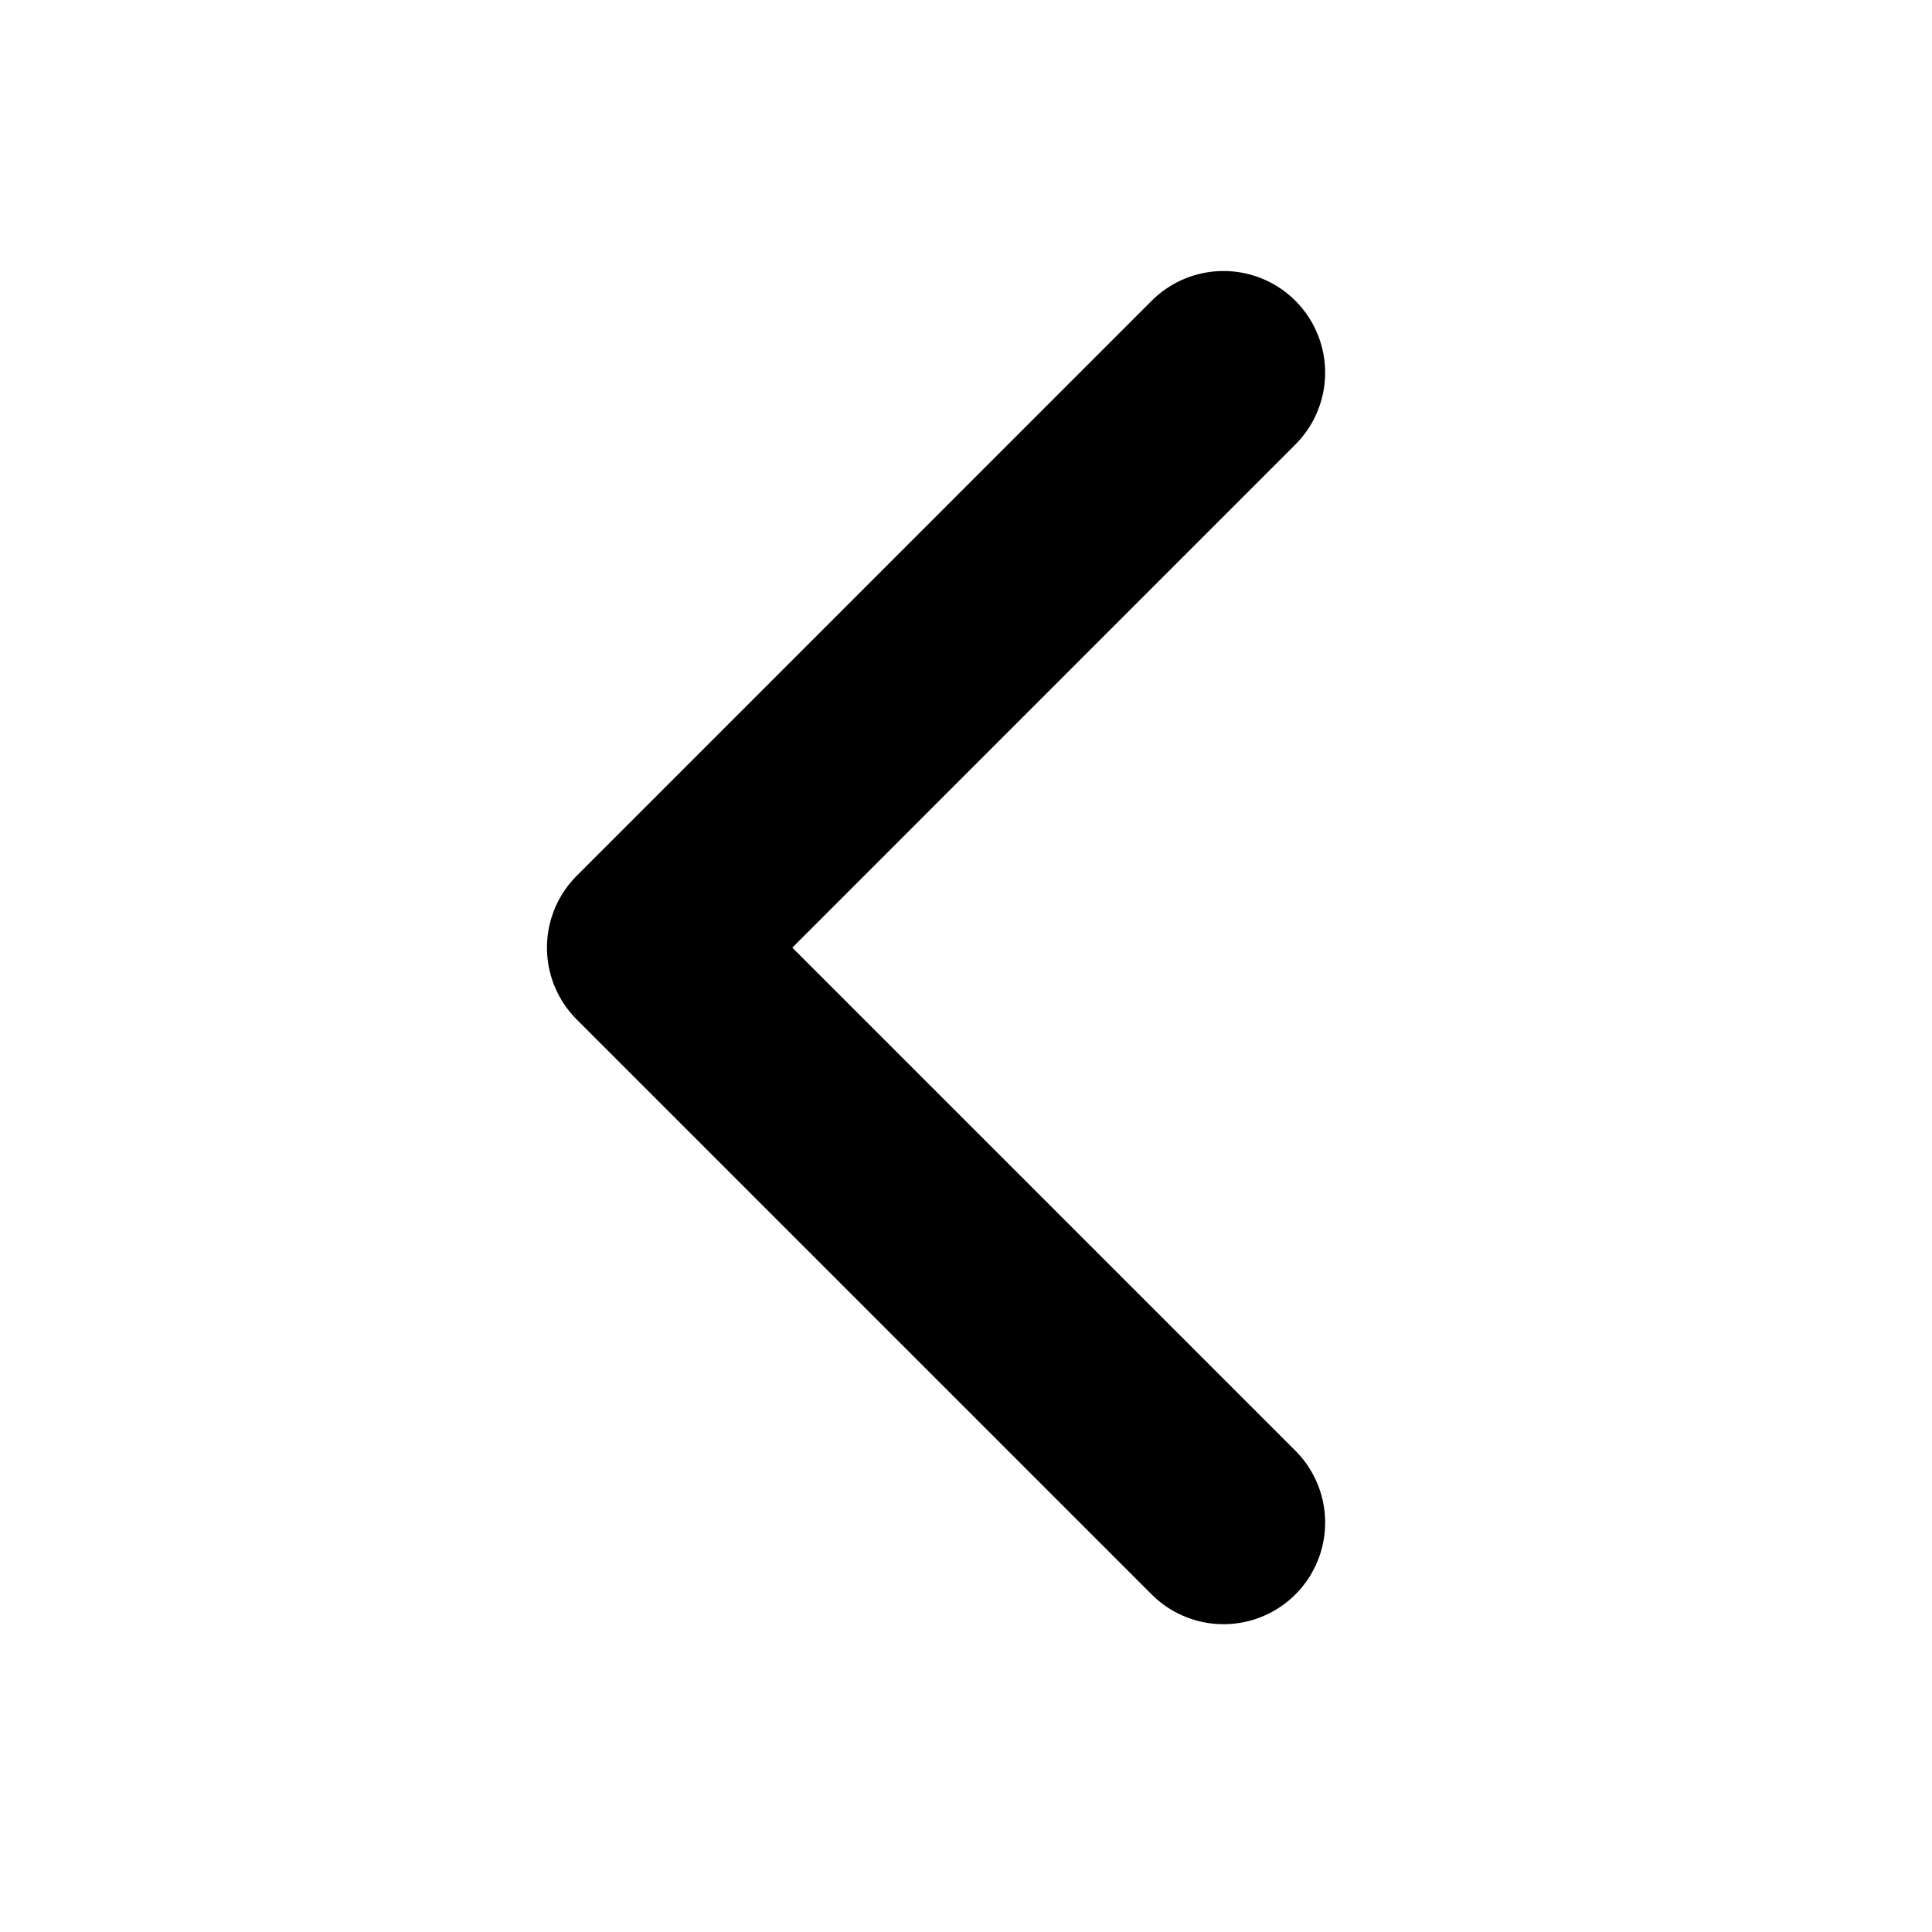
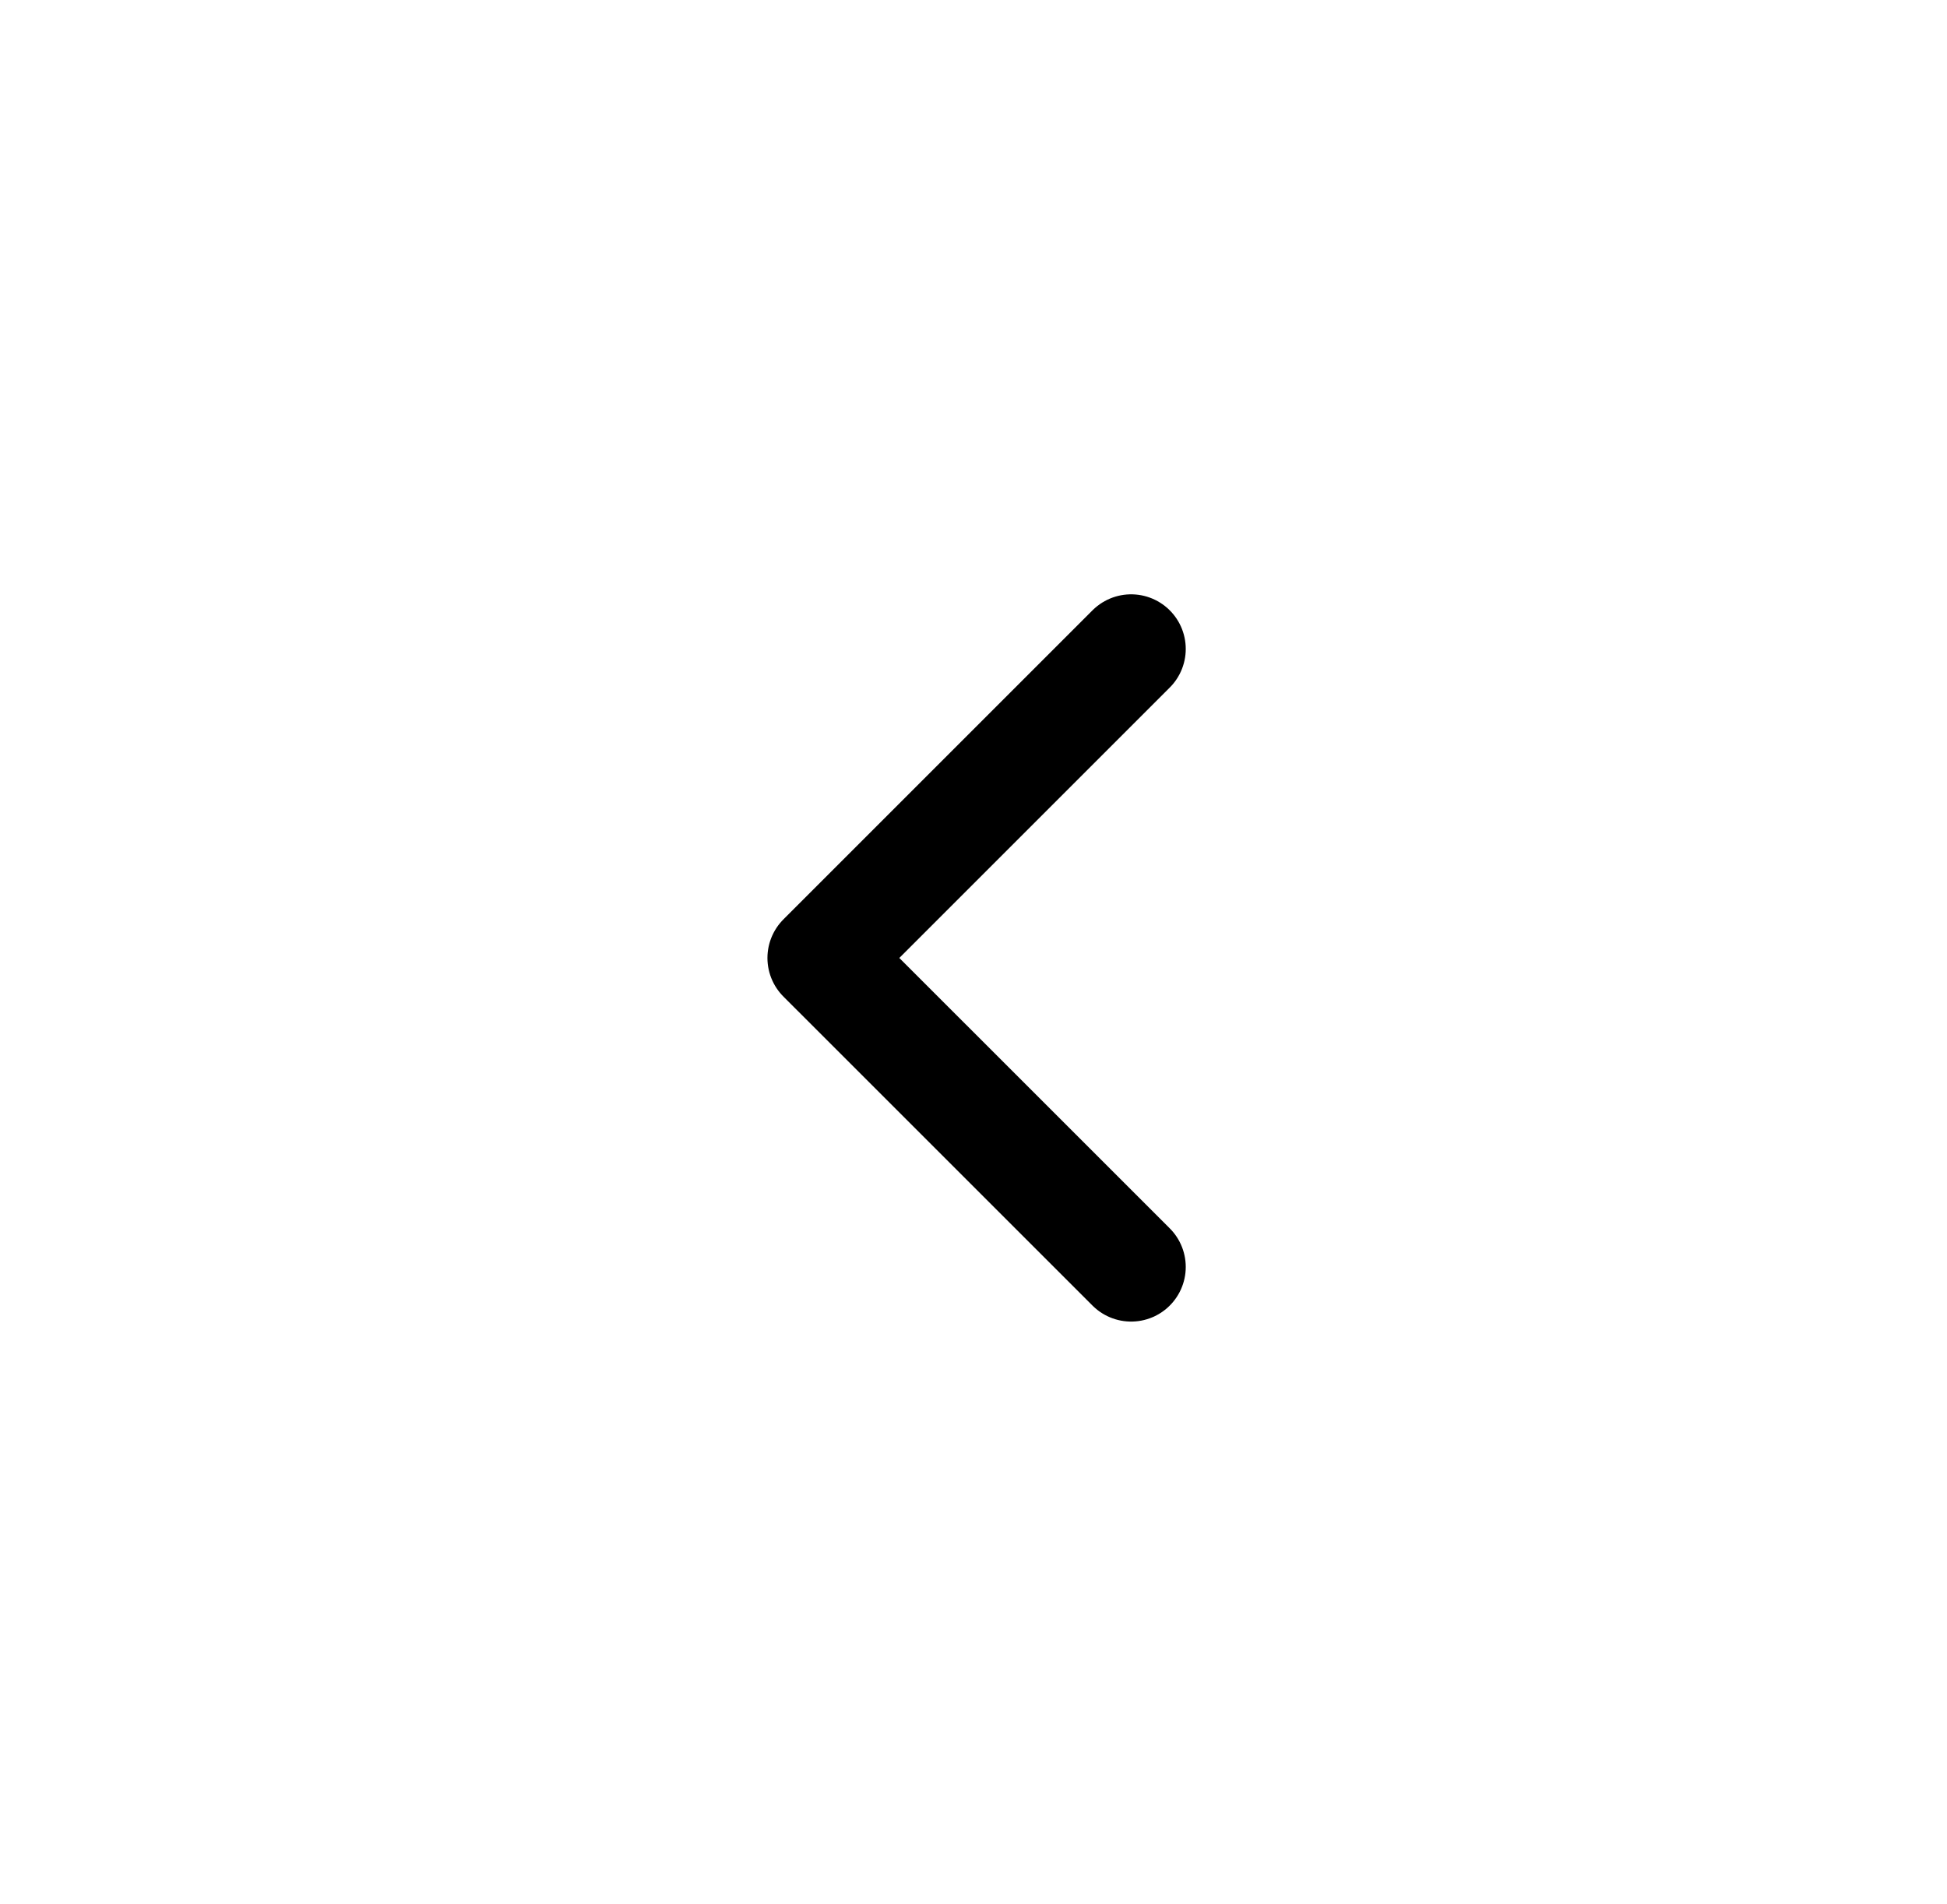
- <svg xmlns="http://www.w3.org/2000/svg" width="24" height="24" viewBox="0 0 24 24" fill="none">
-   <path d="M15.199 4.629L8.057 11.772L15.199 18.914" stroke="currentColor" stroke-width="2.525" stroke-linecap="round" stroke-linejoin="round" />
+ <svg xmlns="http://www.w3.org/2000/svg" width="45" height="44" viewBox="0 0 45 44" fill="none">
+   <path d="M26.143 15L19 22.143L26.143 29.285" stroke="currentColor" stroke-width="2.525" stroke-linecap="round" stroke-linejoin="round" />
</svg>
